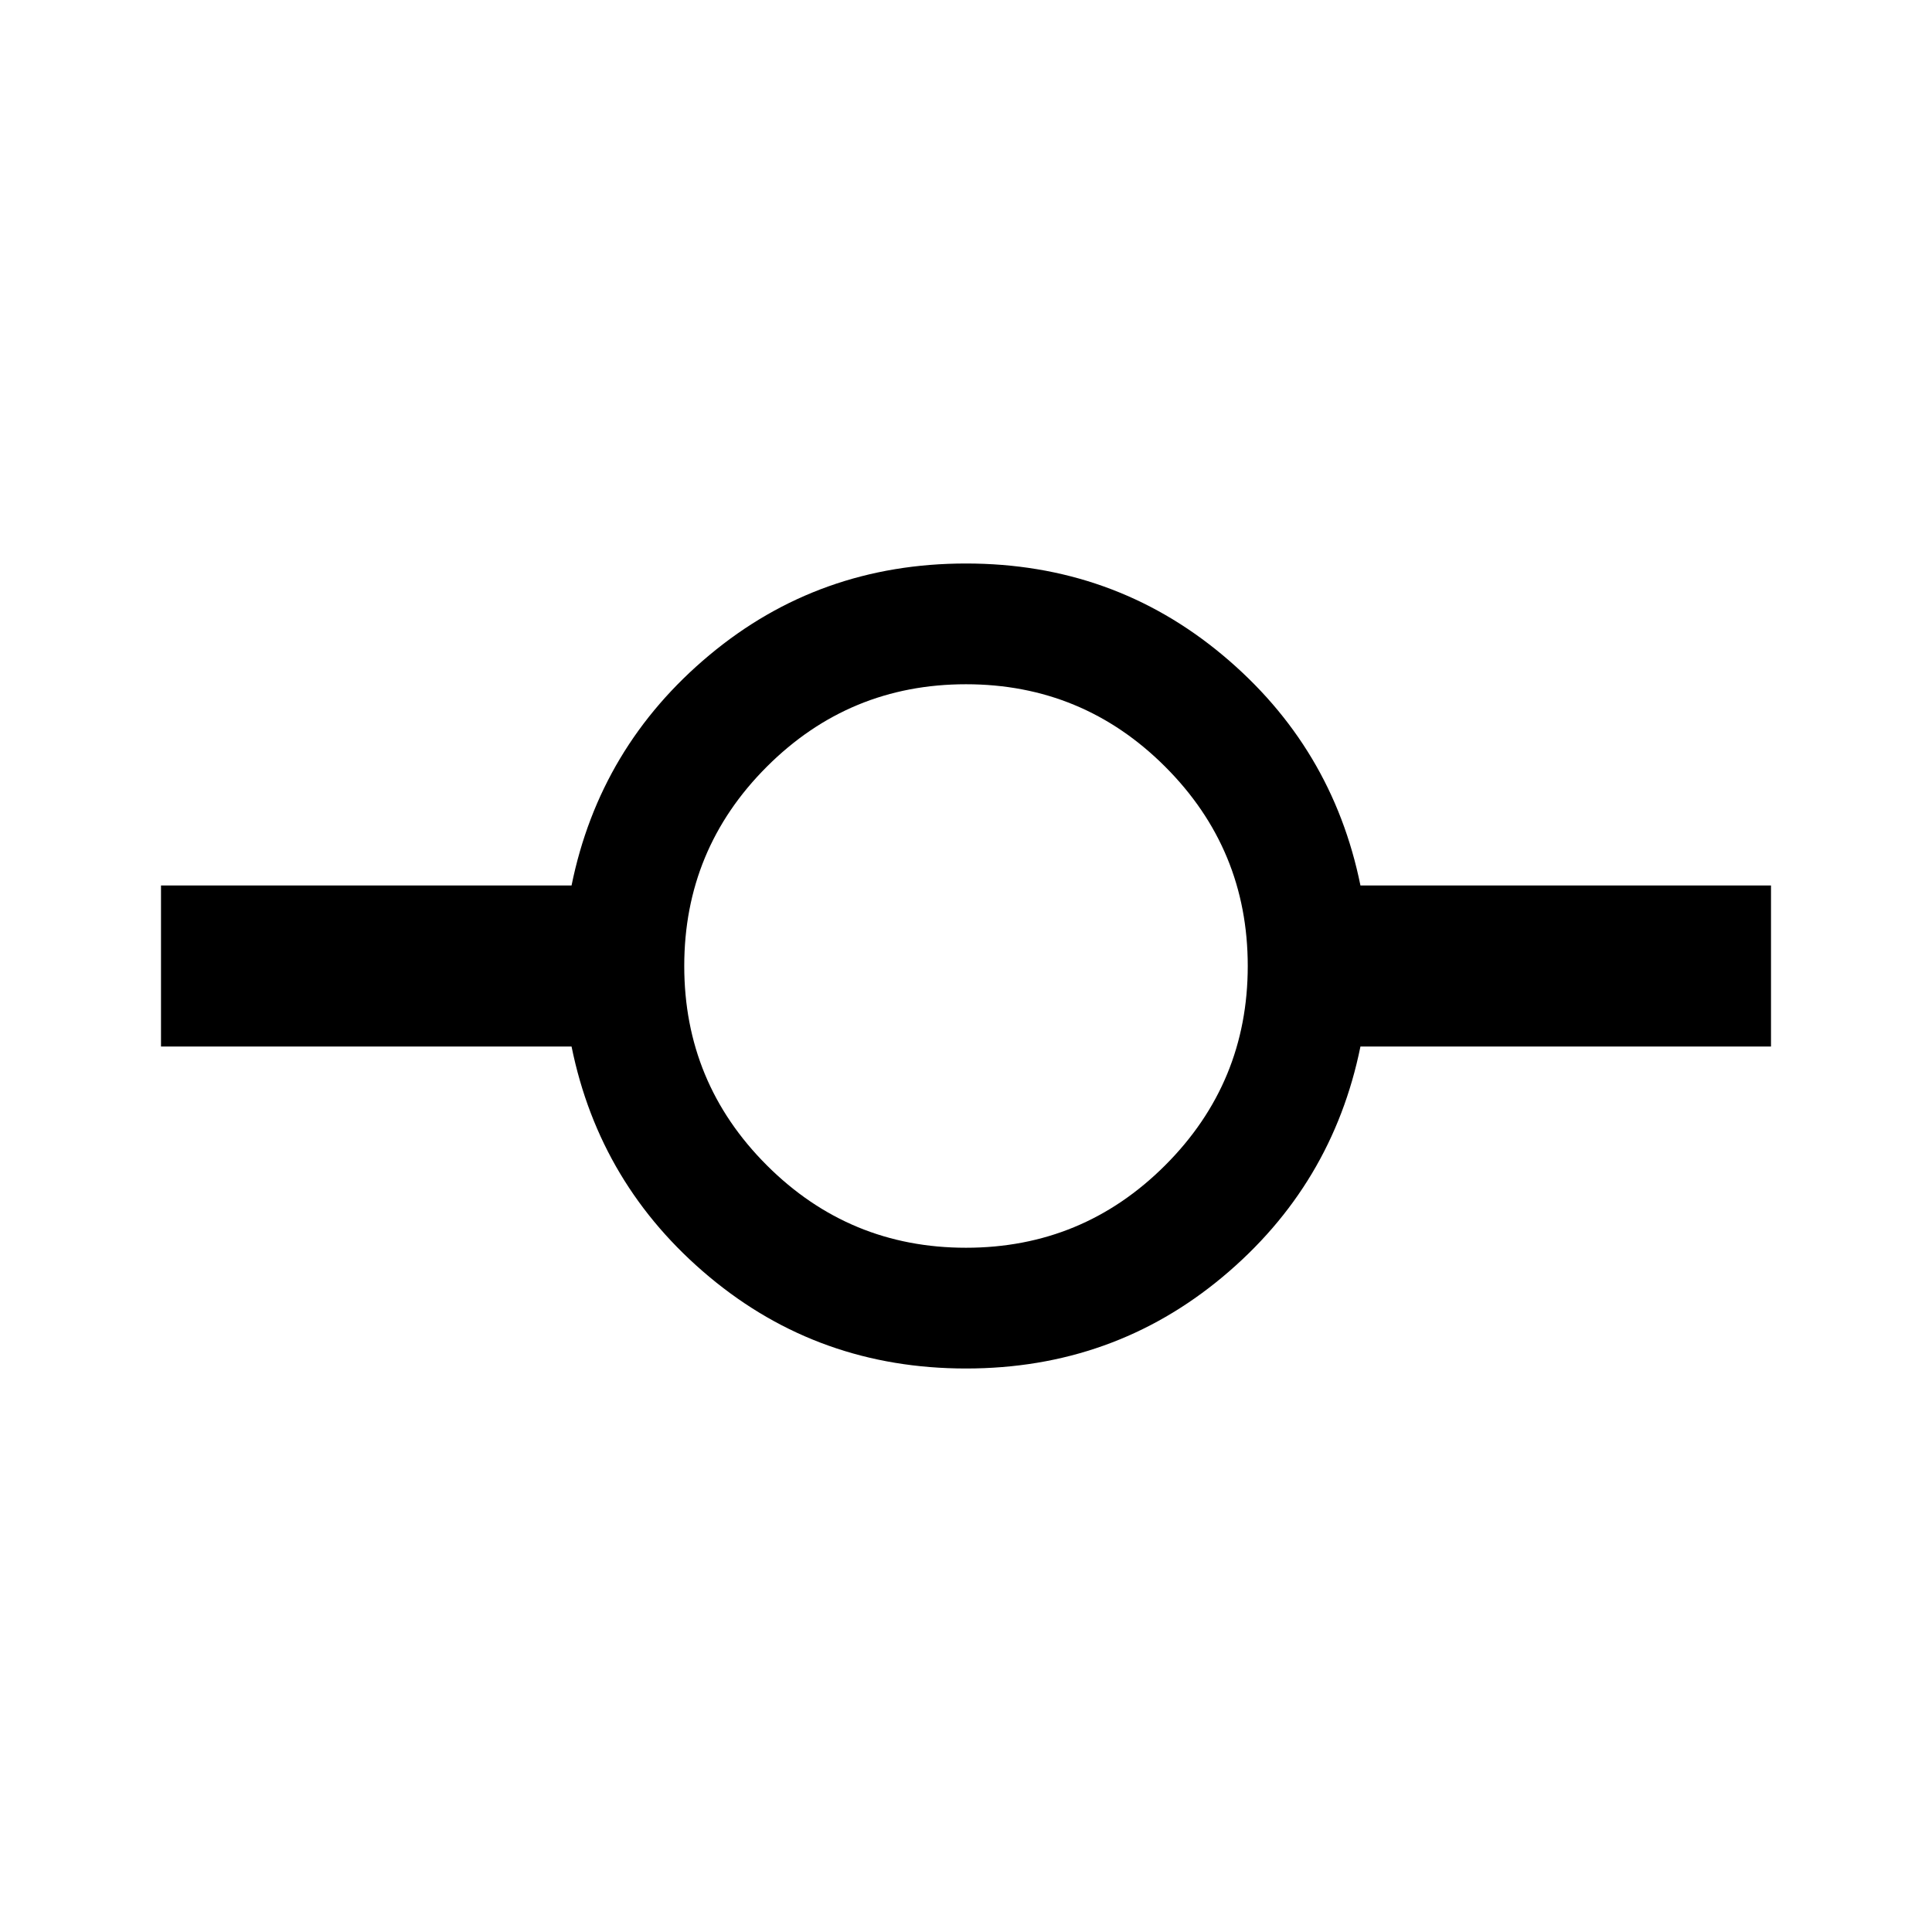
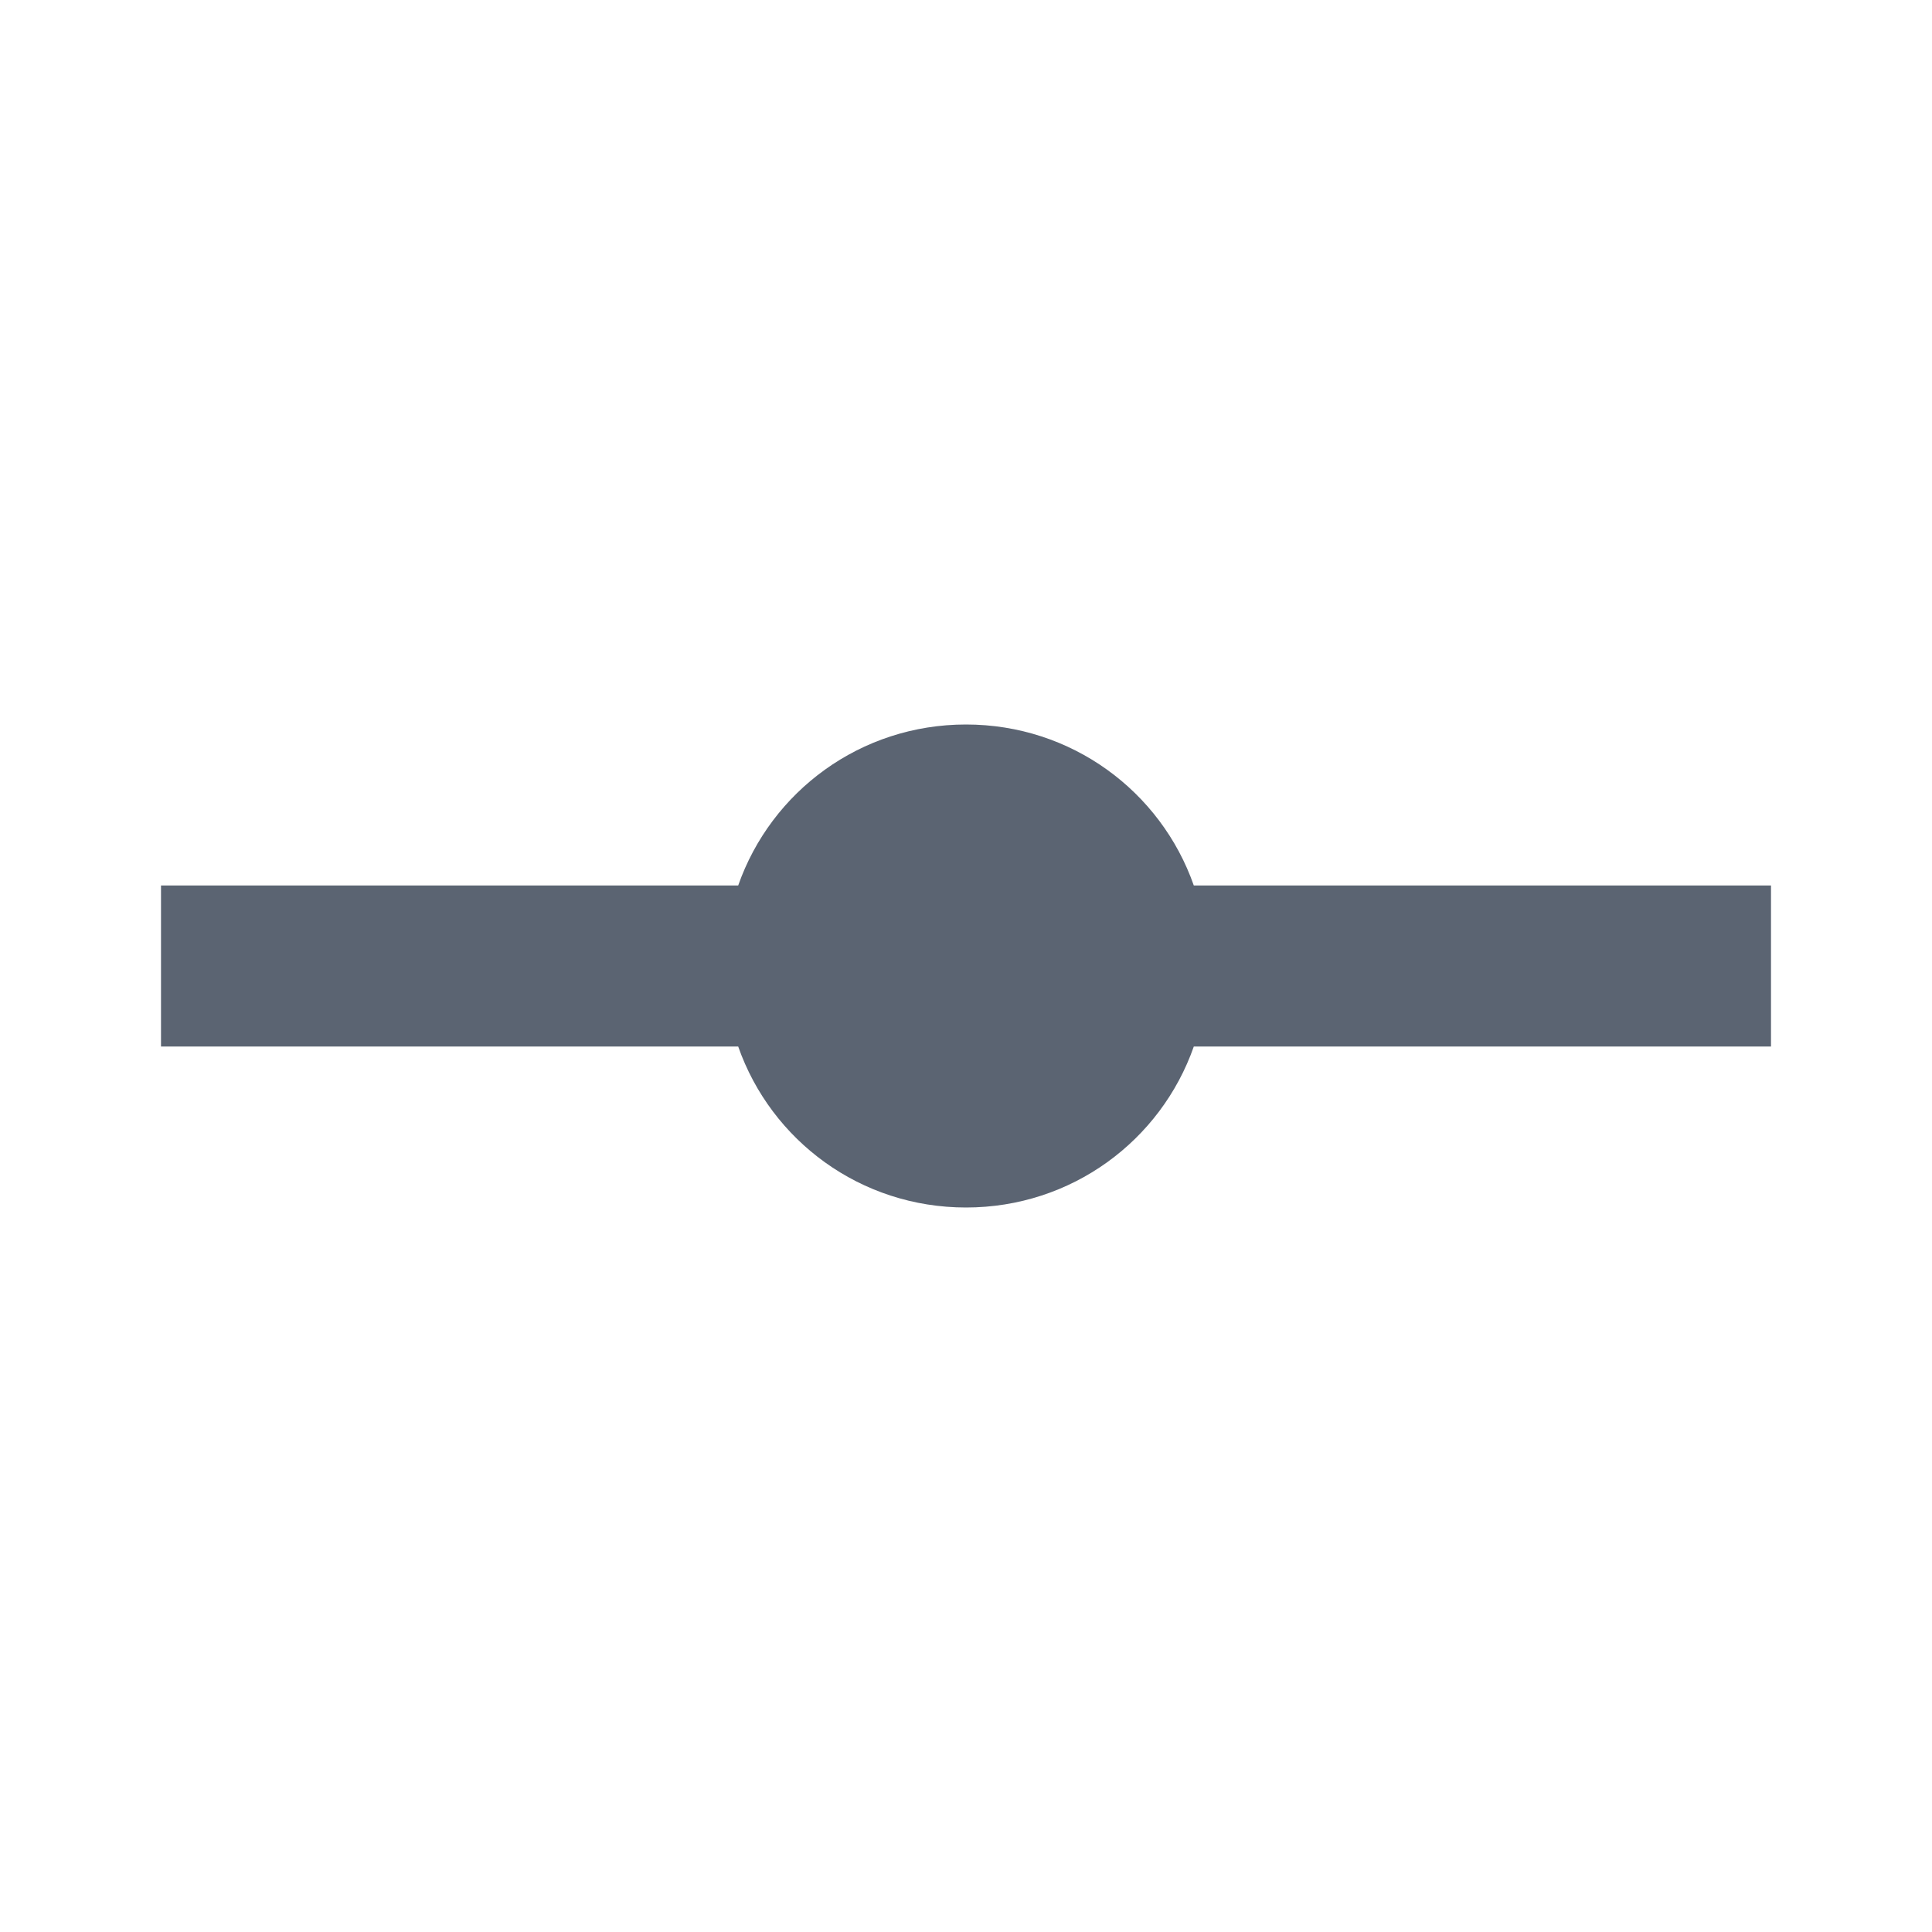
- <svg xmlns="http://www.w3.org/2000/svg" height="48" width="48">
-   <path d="M24 34q-3.65 0-6.375-2.275T14.2 26H4v-4h10.2q.7-3.45 3.425-5.725Q20.35 14 24 14t6.375 2.275Q33.1 18.55 33.8 22H44v4H33.8q-.7 3.45-3.425 5.725Q27.65 34 24 34Zm0-3q2.9 0 4.95-2.05Q31 26.9 31 24q0-2.9-2.05-4.95Q26.9 17 24 17q-2.9 0-4.95 2.05Q17 21.1 17 24q0 2.9 2.05 4.95Q21.1 31 24 31Z" />
+ <svg xmlns="http://www.w3.org/2000/svg" version="1.1" fill="#5b6472" width="24" height="24" viewBox="0 0 24 24">
+   <path d="M2,11H9.17C9.58,9.83 10.69,9 12,9C13.31,9 14.42,9.83 14.83,11H22V13H14.83C14.42,14.17 13.31,15 12,15C10.69, 15 9.58,14.17 9.17,13H2V11Z" />
</svg>
